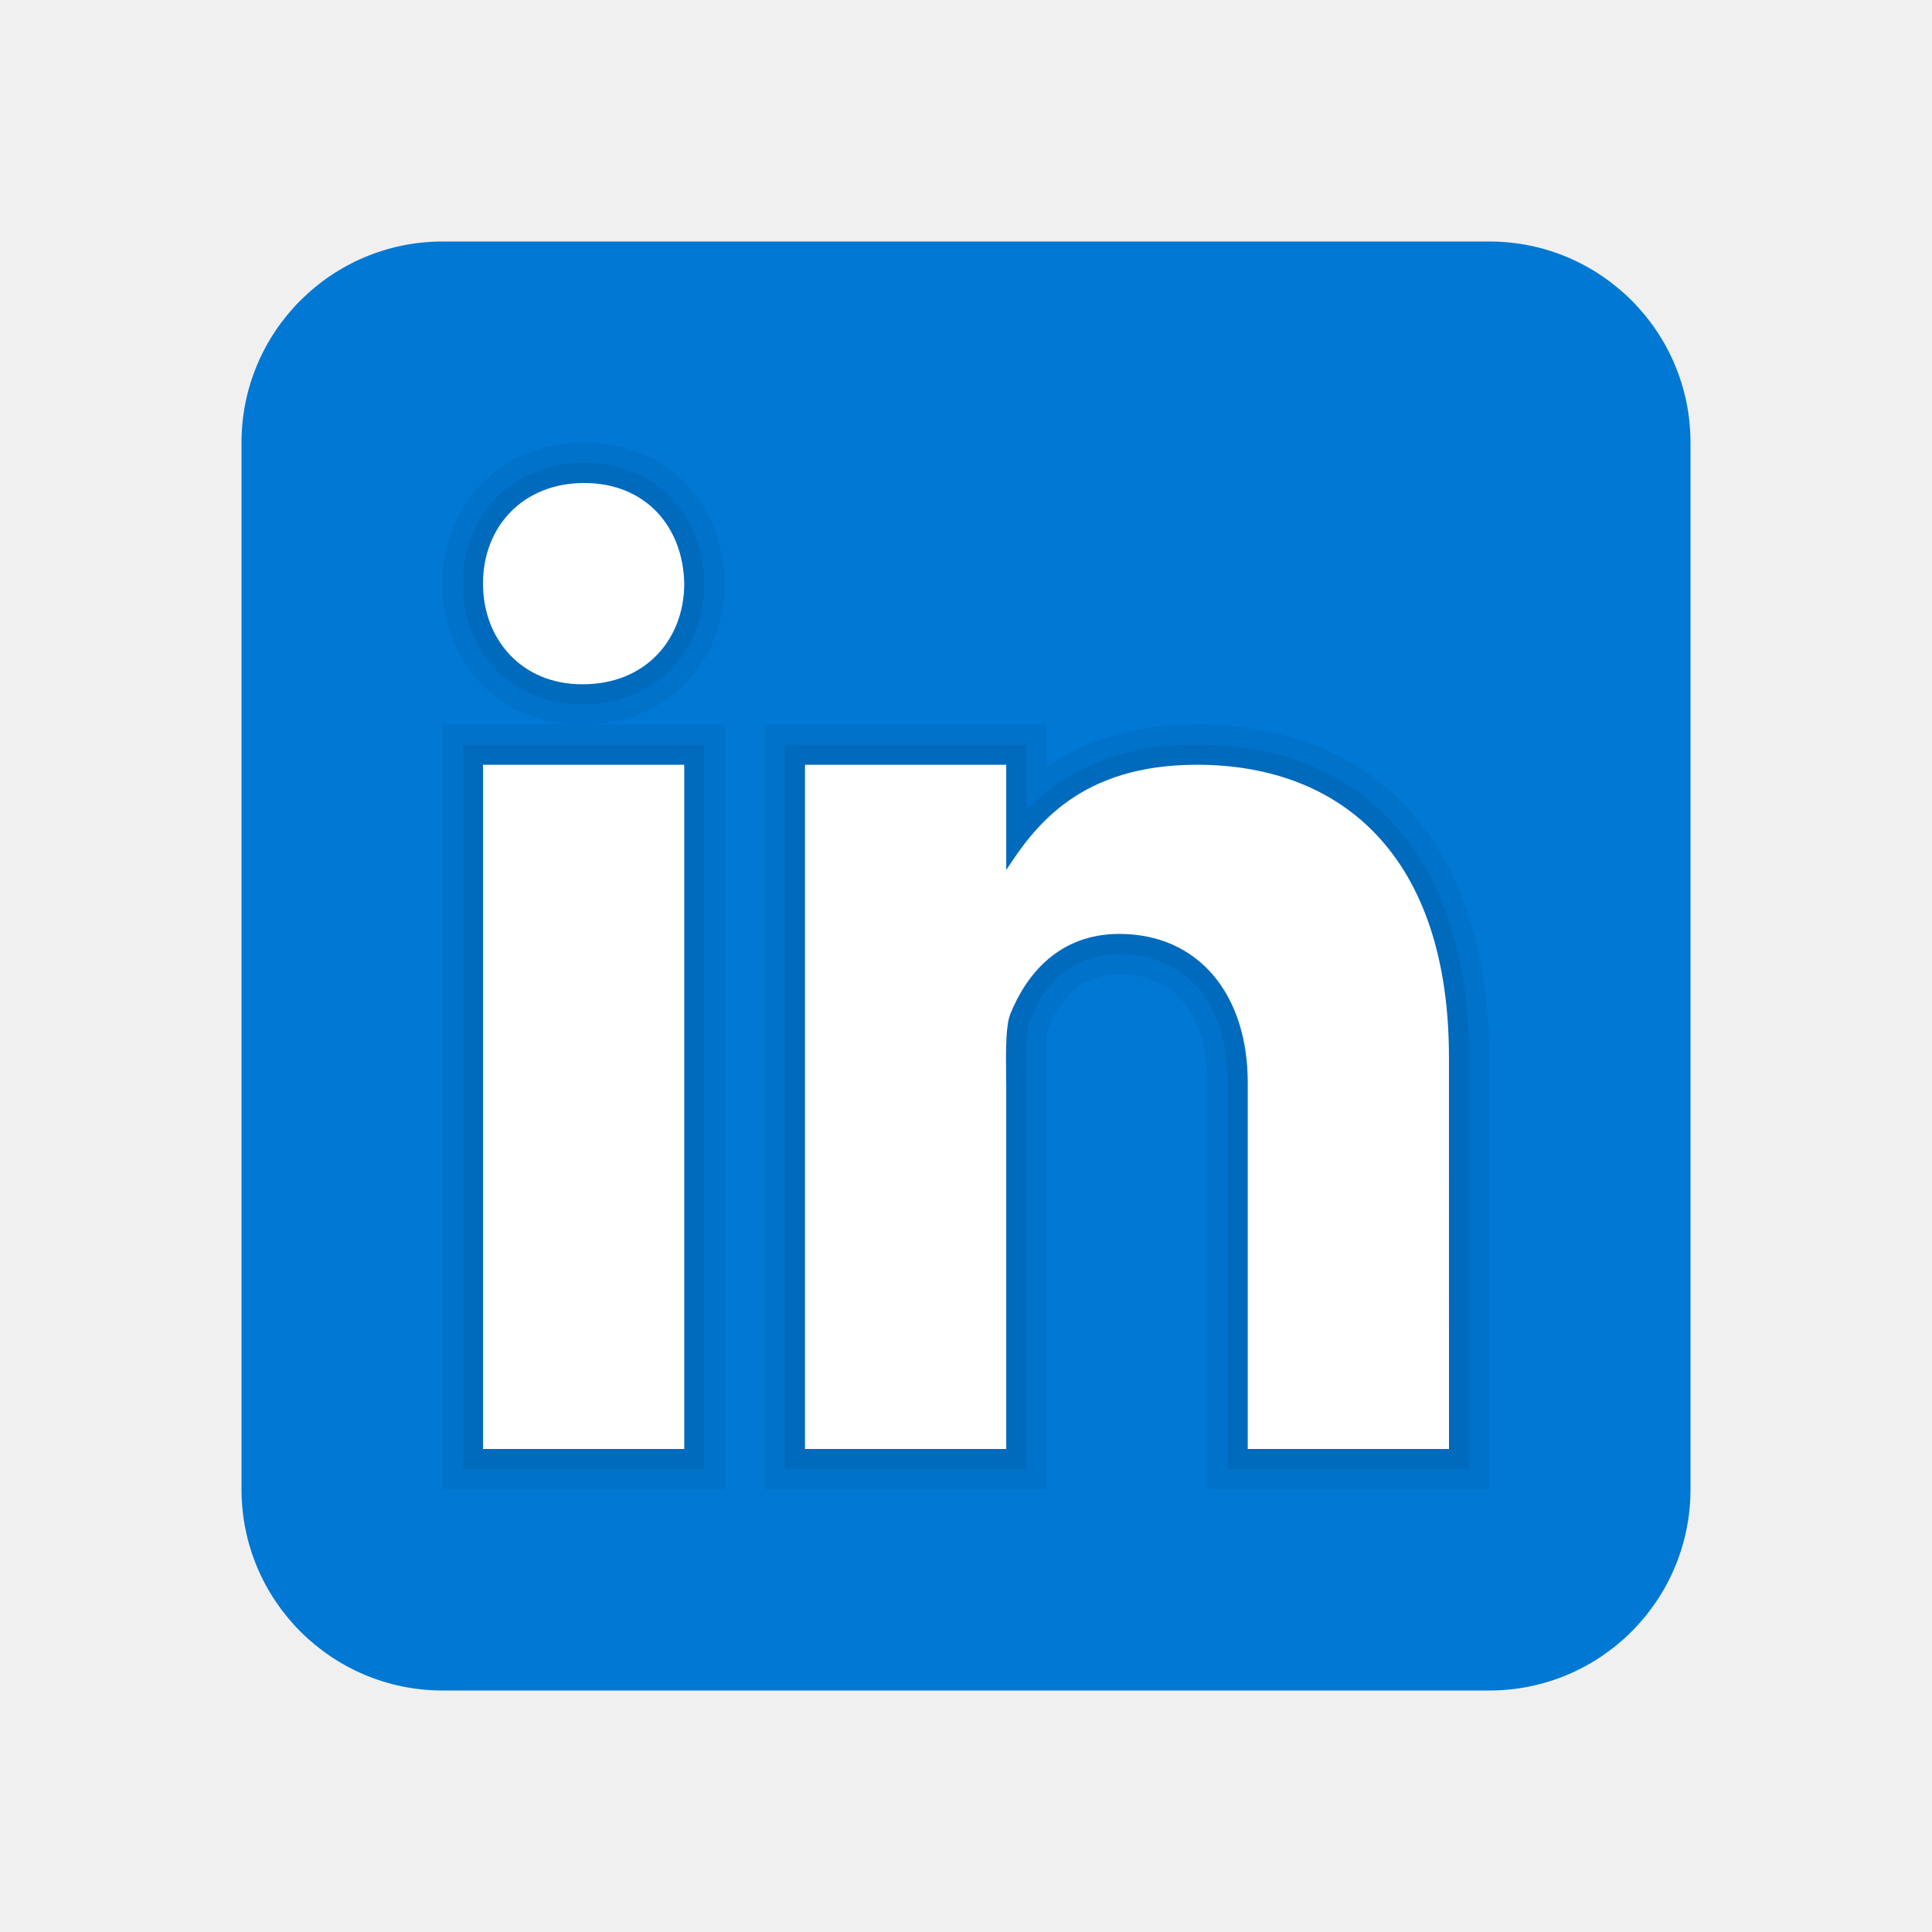
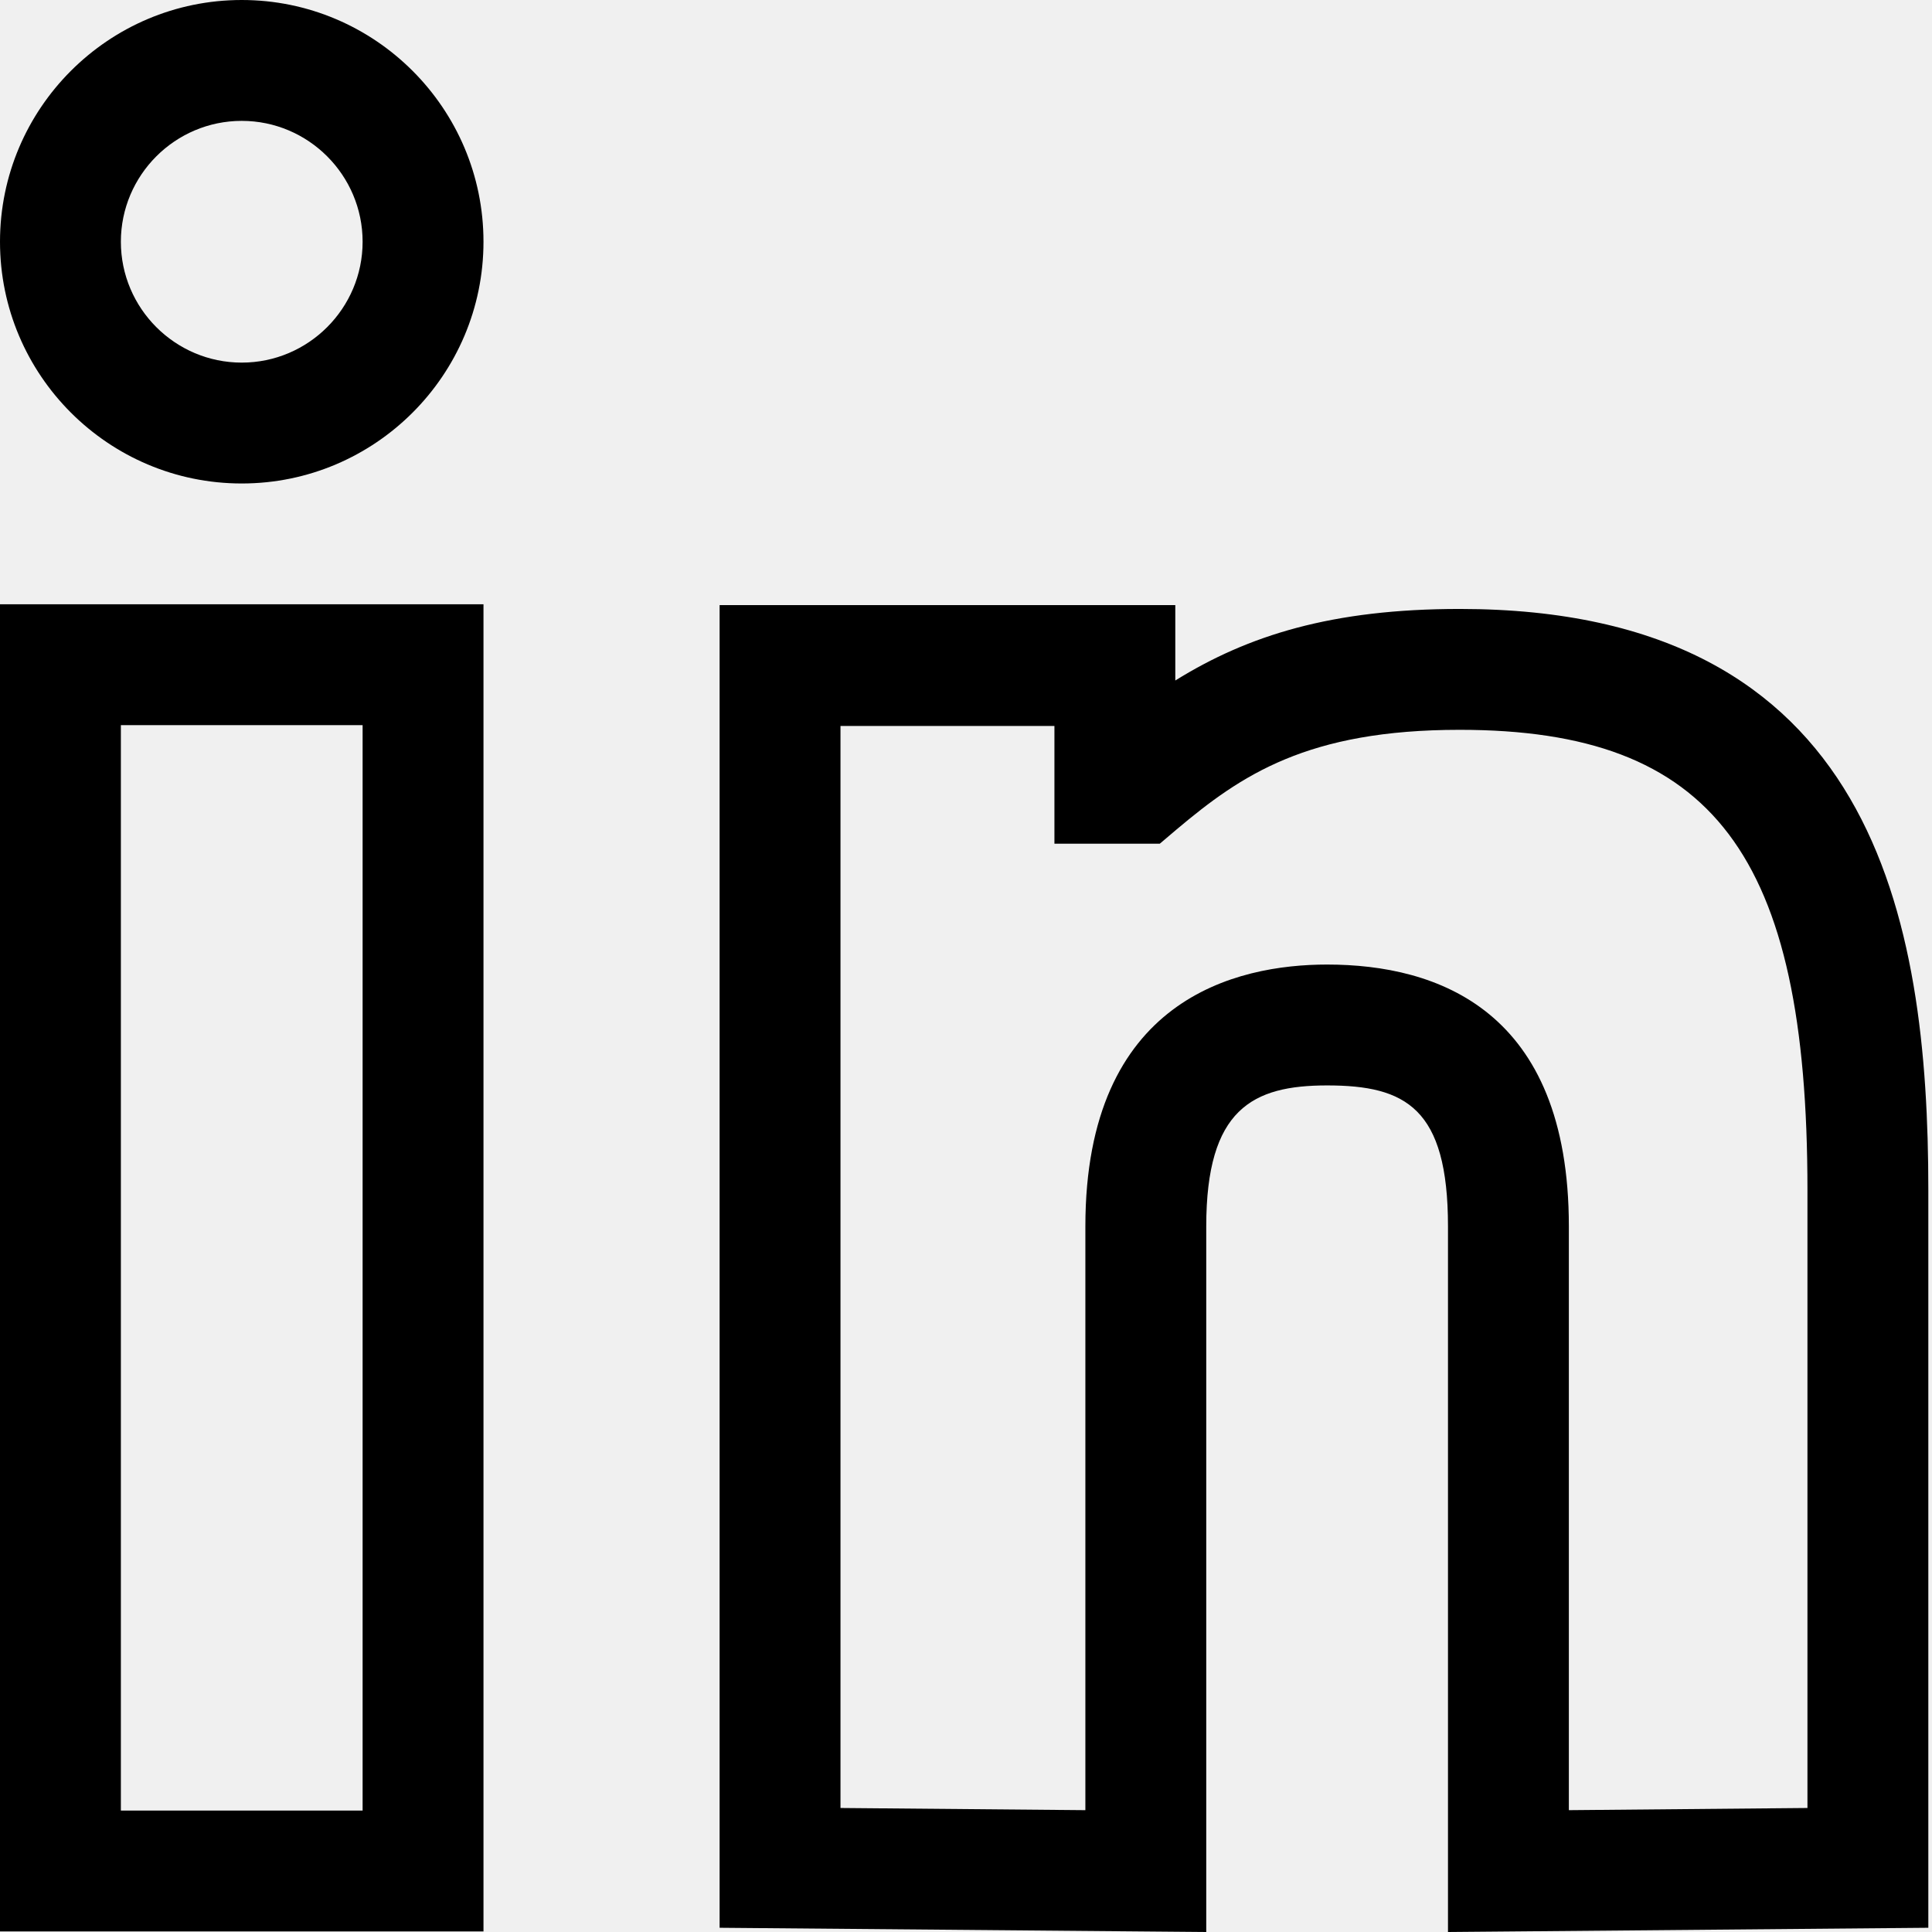
- <svg xmlns="http://www.w3.org/2000/svg" viewBox="0 0 48 48" width="48px" height="48px">
-   <path fill="#0078d4" d="M42,37c0,2.762-2.238,5-5,5H11c-2.761,0-5-2.238-5-5V11c0-2.762,2.239-5,5-5h26c2.762,0,5,2.238,5,5 V37z" />
-   <path d="M30,37V26.901c0-1.689-0.819-2.698-2.192-2.698c-0.815,0-1.414,0.459-1.779,1.364 c-0.017,0.064-0.041,0.325-0.031,1.114L26,37h-7V18h7v1.061C27.022,18.356,28.275,18,29.738,18c4.547,0,7.261,3.093,7.261,8.274 L37,37H30z M11,37V18h3.457C12.454,18,11,16.528,11,14.499C11,12.472,12.478,11,14.514,11c2.012,0,3.445,1.431,3.486,3.479 C18,16.523,16.521,18,14.485,18H18v19H11z" opacity=".05" />
-   <path d="M30.5,36.5v-9.599c0-1.973-1.031-3.198-2.692-3.198c-1.295,0-1.935,0.912-2.243,1.677 c-0.082,0.199-0.071,0.989-0.067,1.326L25.5,36.5h-6v-18h6v1.638c0.795-0.823,2.075-1.638,4.238-1.638 c4.233,0,6.761,2.906,6.761,7.774L36.5,36.5H30.5z M11.5,36.5v-18h6v18H11.5z M14.457,17.5c-1.713,0-2.957-1.262-2.957-3.001 c0-1.738,1.268-2.999,3.014-2.999c1.724,0,2.951,1.229,2.986,2.989c0,1.749-1.268,3.011-3.015,3.011H14.457z" opacity=".07" />
-   <path fill="#fff" d="M12,19h5v17h-5V19z M14.485,17h-0.028C12.965,17,12,15.888,12,14.499C12,13.08,12.995,12,14.514,12 c1.521,0,2.458,1.08,2.486,2.499C17,15.887,16.035,17,14.485,17z M36,36h-5v-9.099c0-2.198-1.225-3.698-3.192-3.698 c-1.501,0-2.313,1.012-2.707,1.99C24.957,25.543,25,26.511,25,27v9h-5V19h5v2.616C25.721,20.5,26.85,19,29.738,19 c3.578,0,6.261,2.25,6.261,7.274L36,36L36,36z" />
+ <svg xmlns="http://www.w3.org/2000/svg" fill="#000000" width="800px" height="800px" viewBox="0 0 1920 1920">
+   <path d="M1168 601.321v74.955c72.312-44.925 155.796-71.11 282.643-71.11 412.852 0 465.705 308.588 465.705 577.417v733.213L1438.991 1920v-701.261c0-117.718-42.162-140.06-120.12-140.06-74.114 0-120.12 23.423-120.12 140.06V1920l-483.604-4.204V601.32H1168Zm-687.52-.792v1318.918H0V600.53h480.48Zm-120.12 120.12H120.12v1078.678h240.24V720.65Zm687.52.792H835.267v1075.316l243.364 2.162v-580.18c0-226.427 150.51-260.18 240.24-260.18 109.55 0 240.24 45.165 240.24 260.18v580.18l237.117-2.162v-614.174c0-333.334-93.573-457.298-345.585-457.298-151.472 0-217.057 44.925-281.322 98.98l-16.696 14.173H1047.88V721.441ZM240.24 0c132.493 0 240.24 107.748 240.24 240.24 0 132.493-107.747 240.24-240.24 240.24C107.748 480.48 0 372.733 0 240.24 0 107.748 107.748 0 240.24 0Zm0 120.12c-66.186 0-120.12 53.934-120.12 120.12s53.934 120.12 120.12 120.12 120.12-53.934 120.12-120.12-53.934-120.12-120.12-120.12Z" fill-rule="evenodd" />
</svg>
